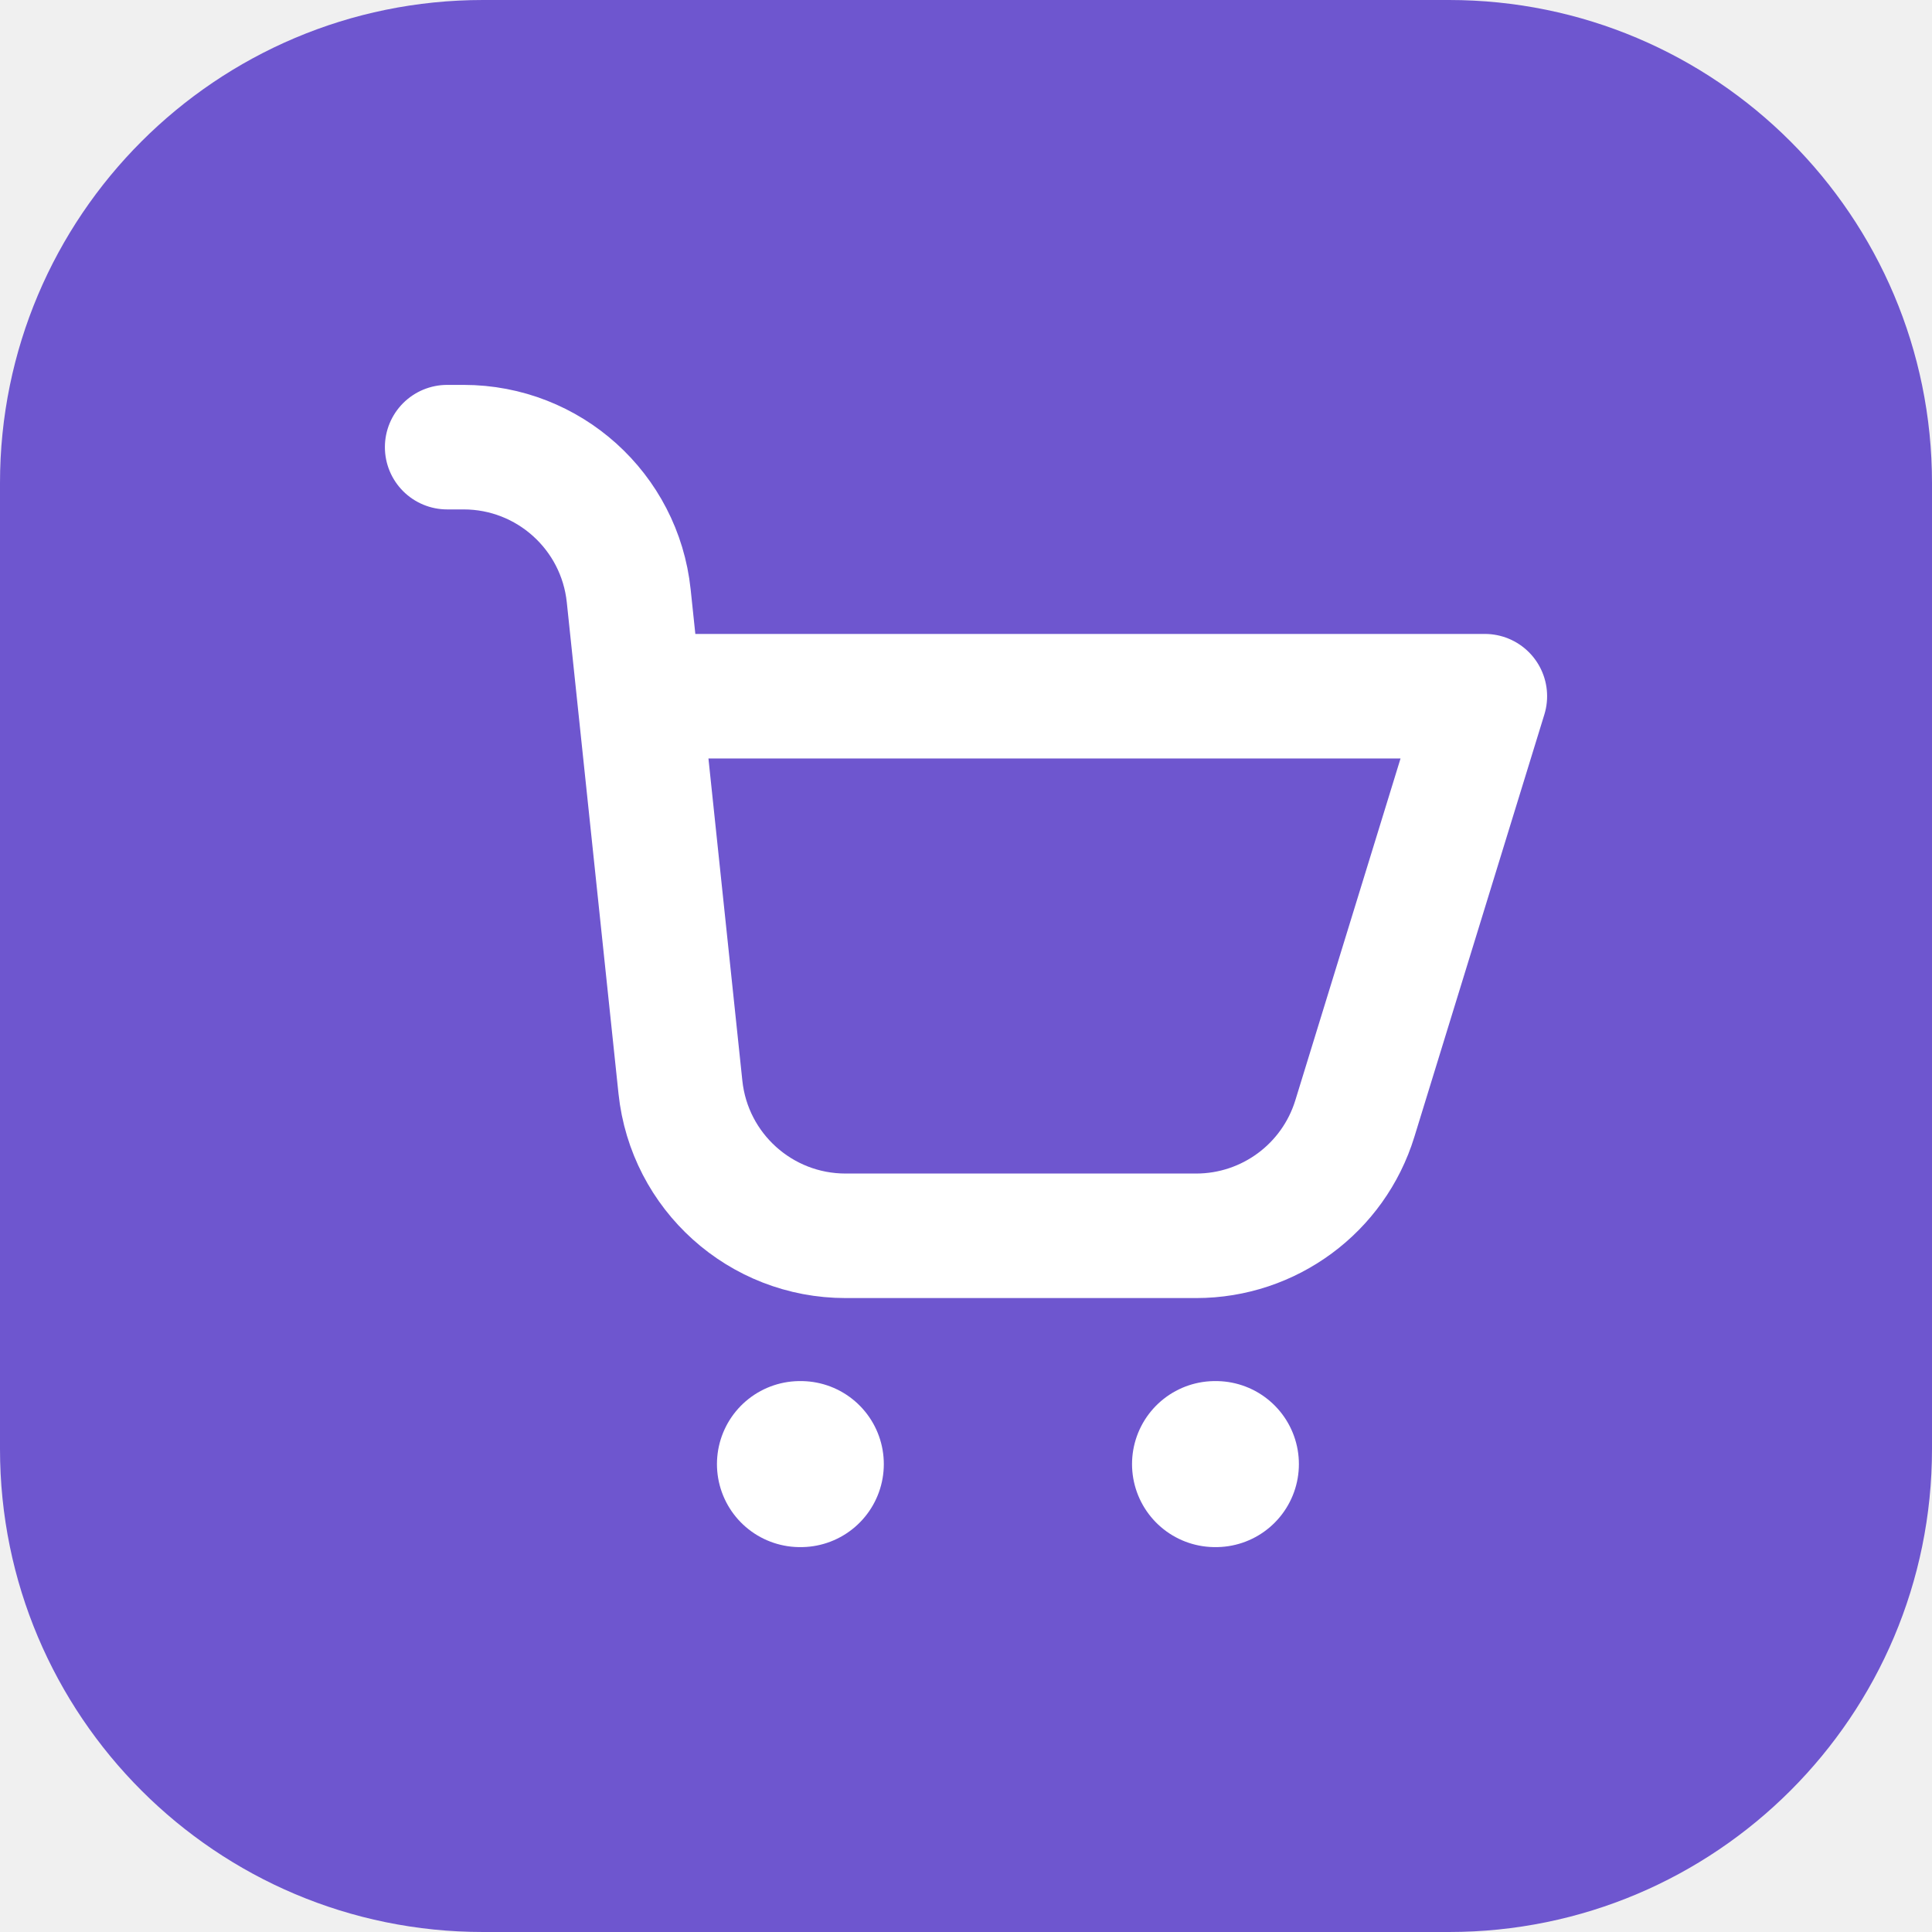
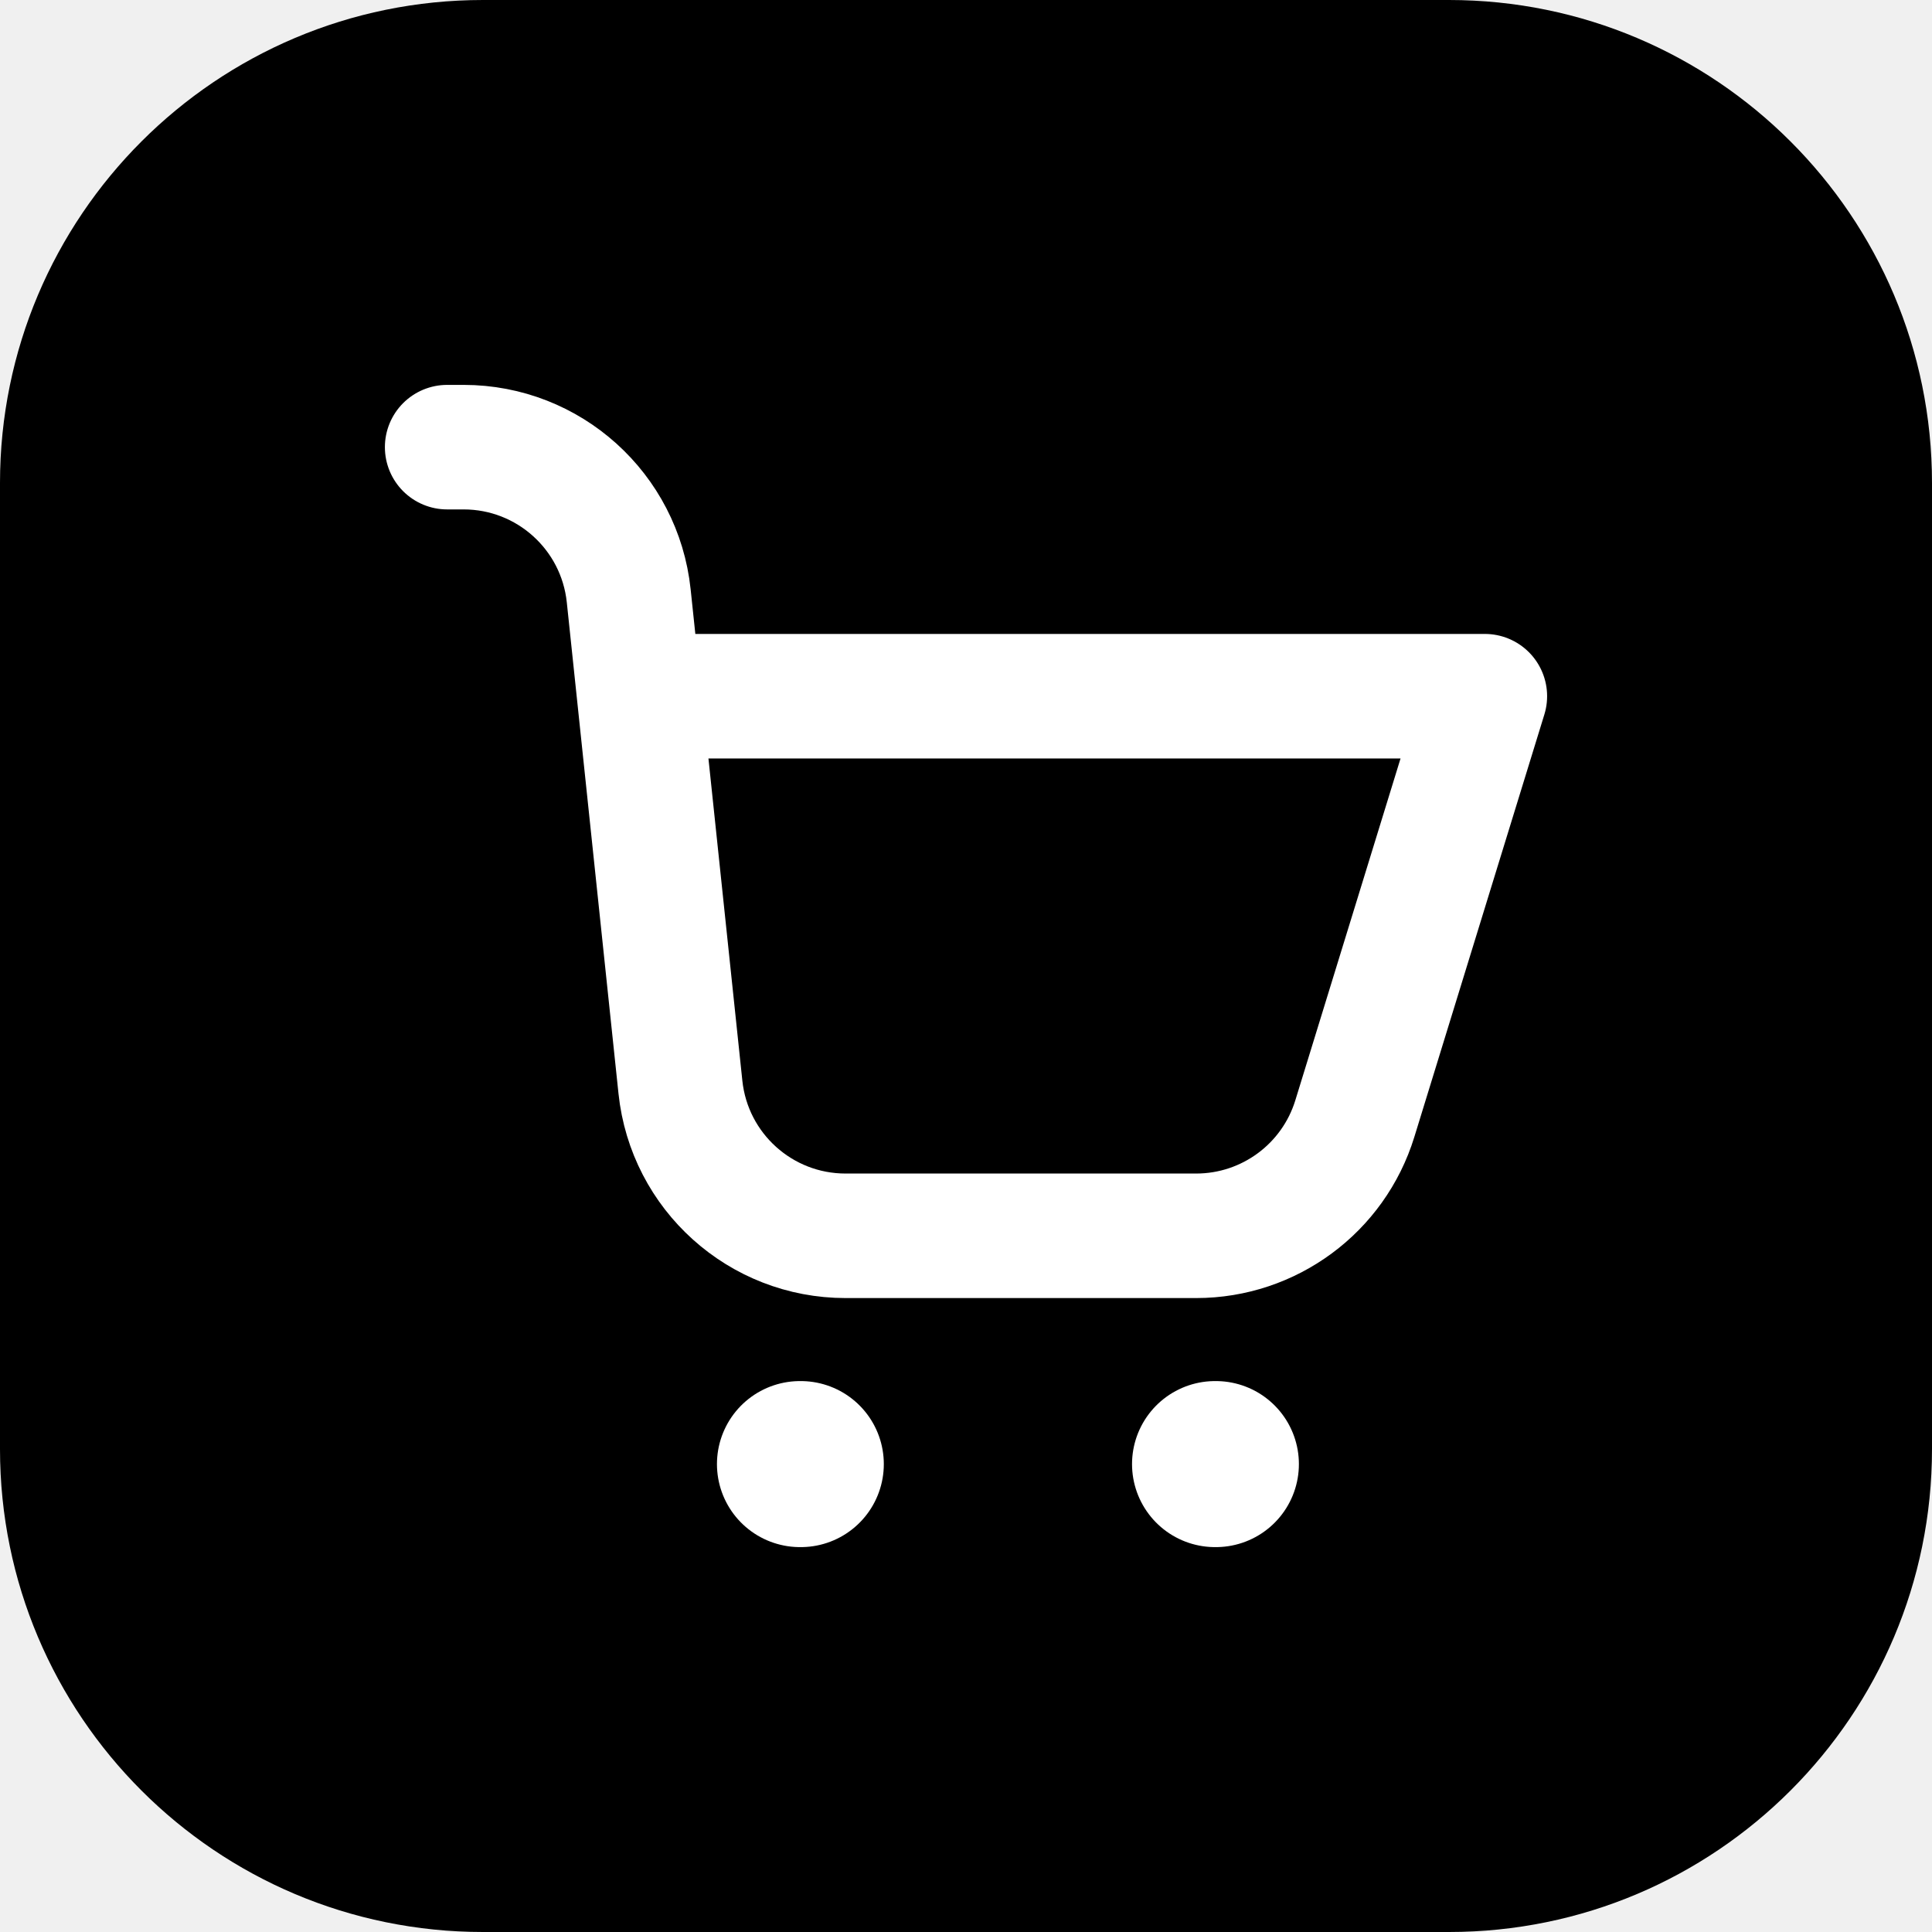
<svg xmlns="http://www.w3.org/2000/svg" viewBox="0 0 512 512" width="512" height="512">
-   <rect width="512" height="512" rx="128" fill="#6E56CF" />
+   <rect width="512" height="512" rx="128" fill="$colour" />
  <g transform="translate(80 80) scale(22)" fill="none" stroke="#FFFFFF" stroke-linecap="round" stroke-linejoin="round">
    <path stroke-width="1.5" d="M4.066 4.75H14.25l-1.566 5.088a2 2 0 0 1-1.911 1.412H6.55a2 2 0 0 1-1.99-1.79l-.623-5.92A2 2 0 0 0 1.95 1.75H1.75" />
    <path stroke-width="2" d="M6 14h.01M11 14h.01" />
  </g>
</svg>
